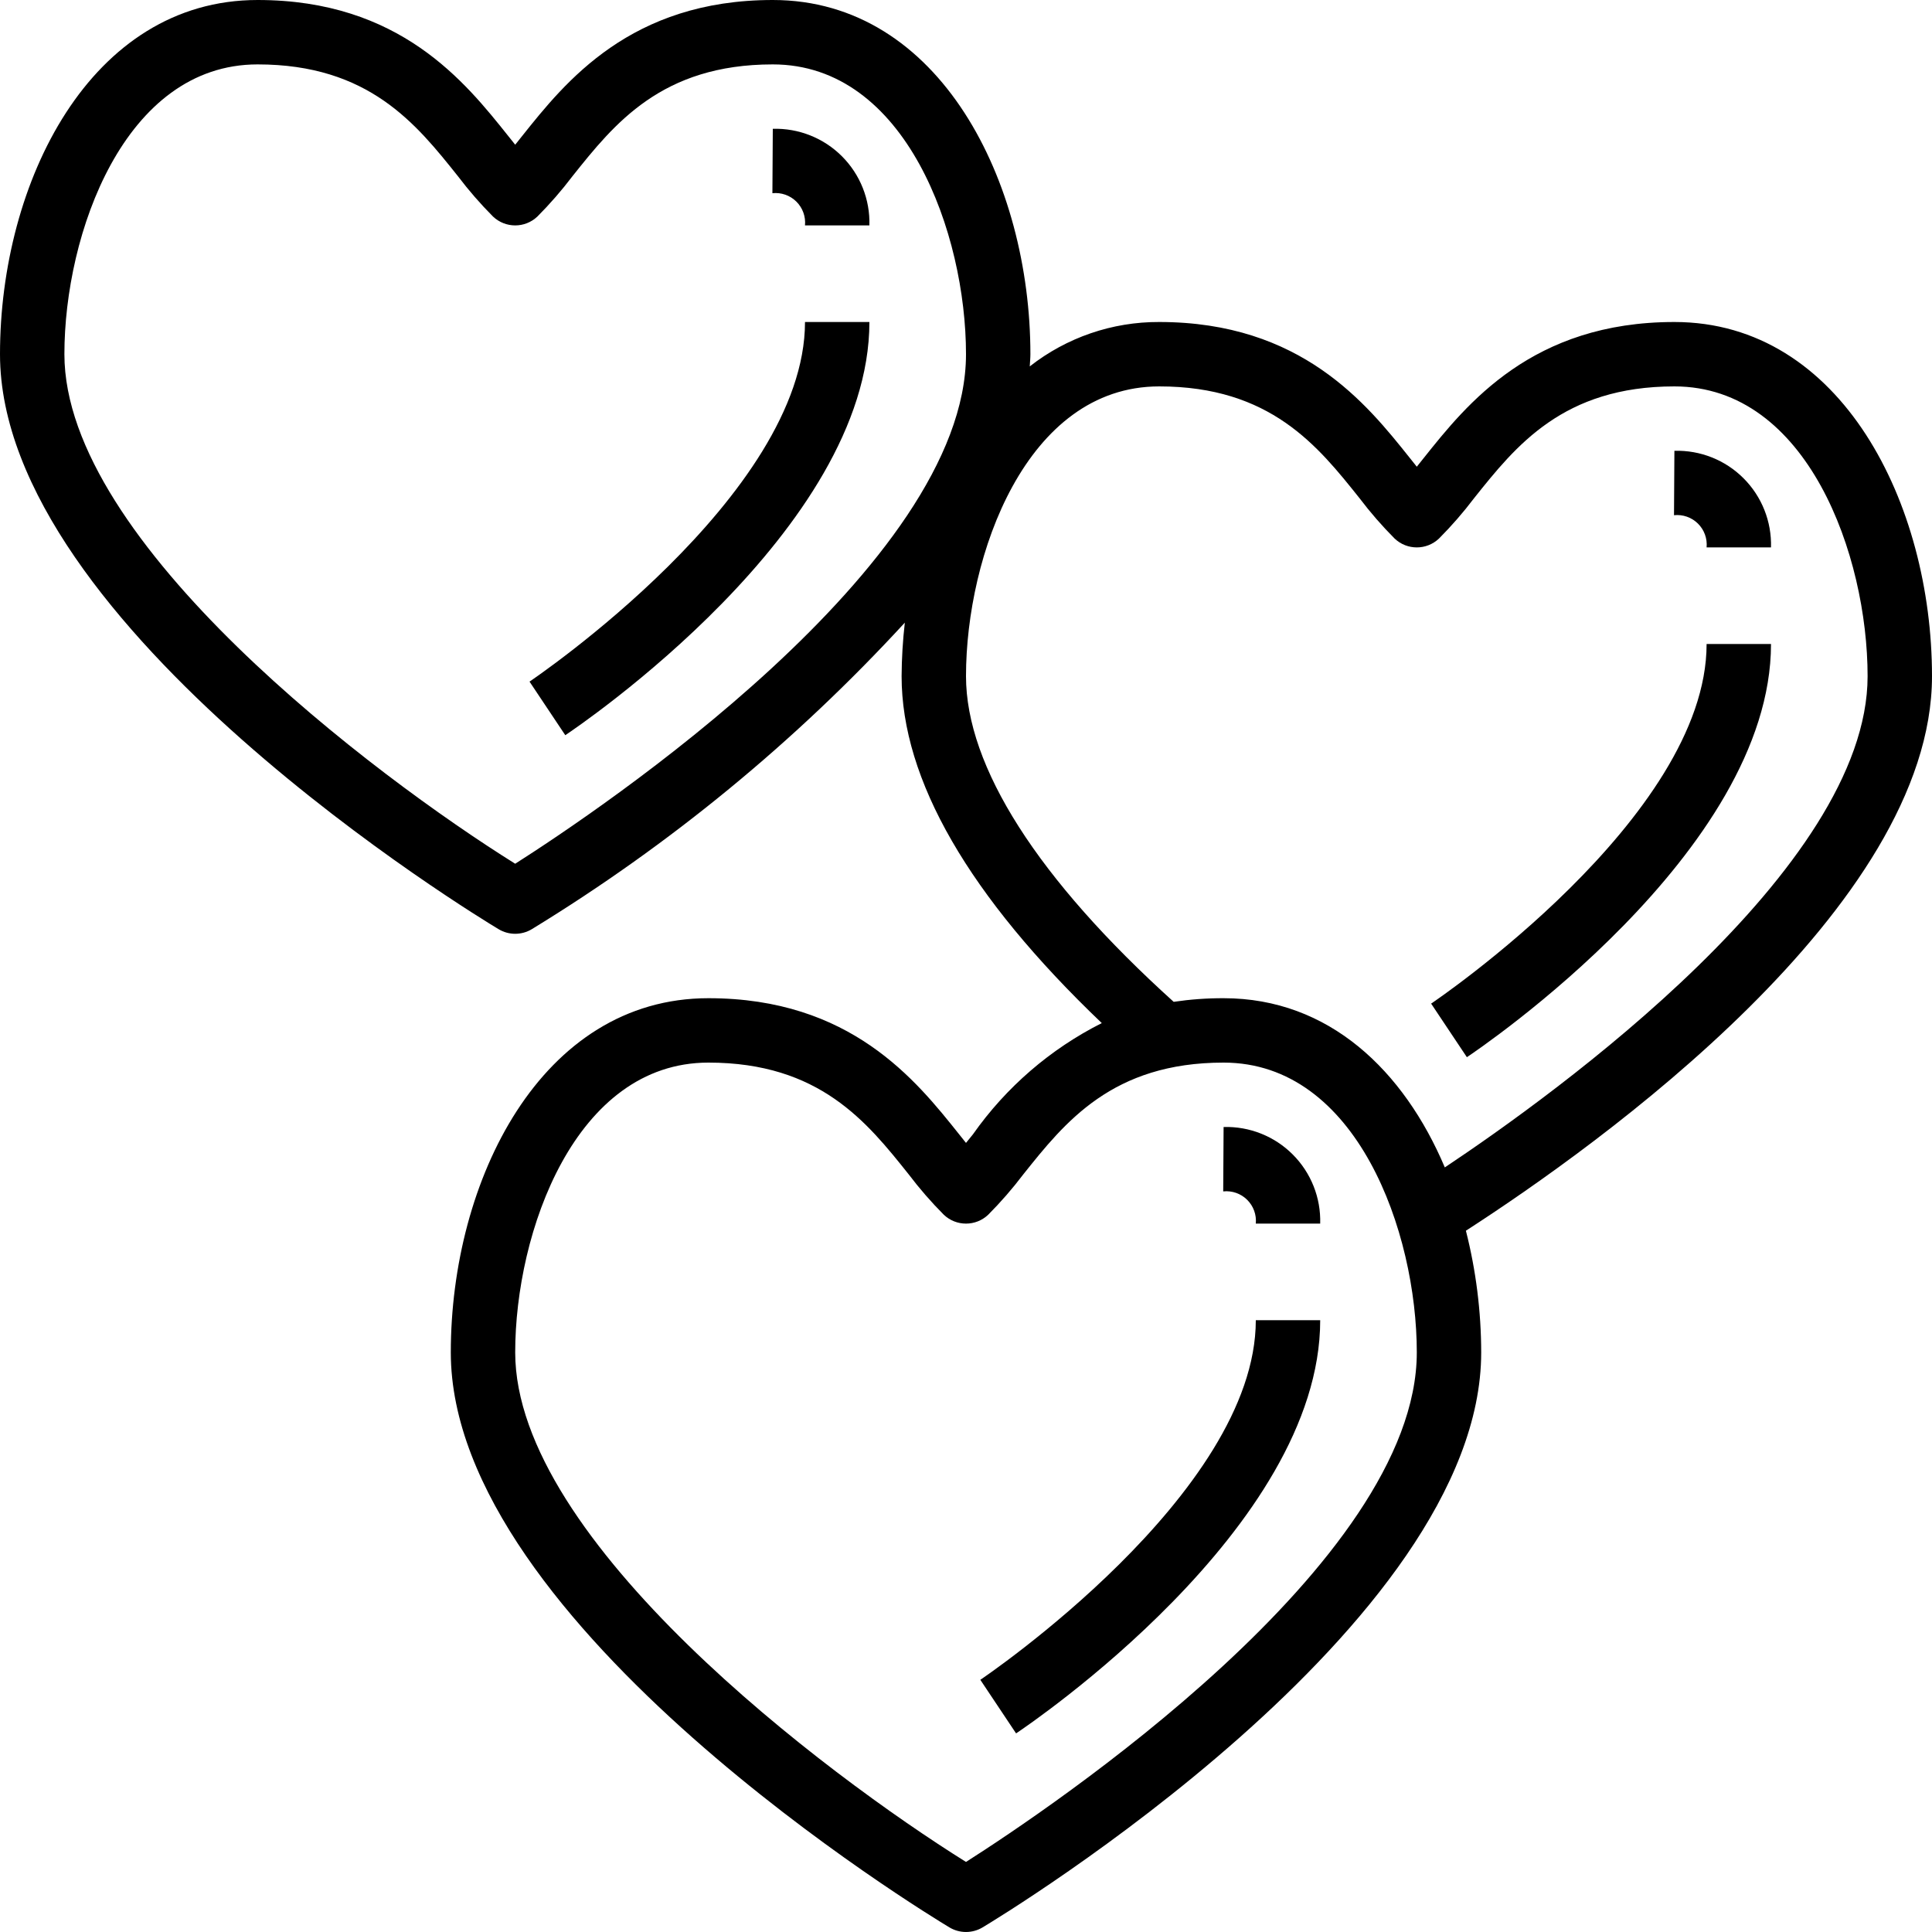
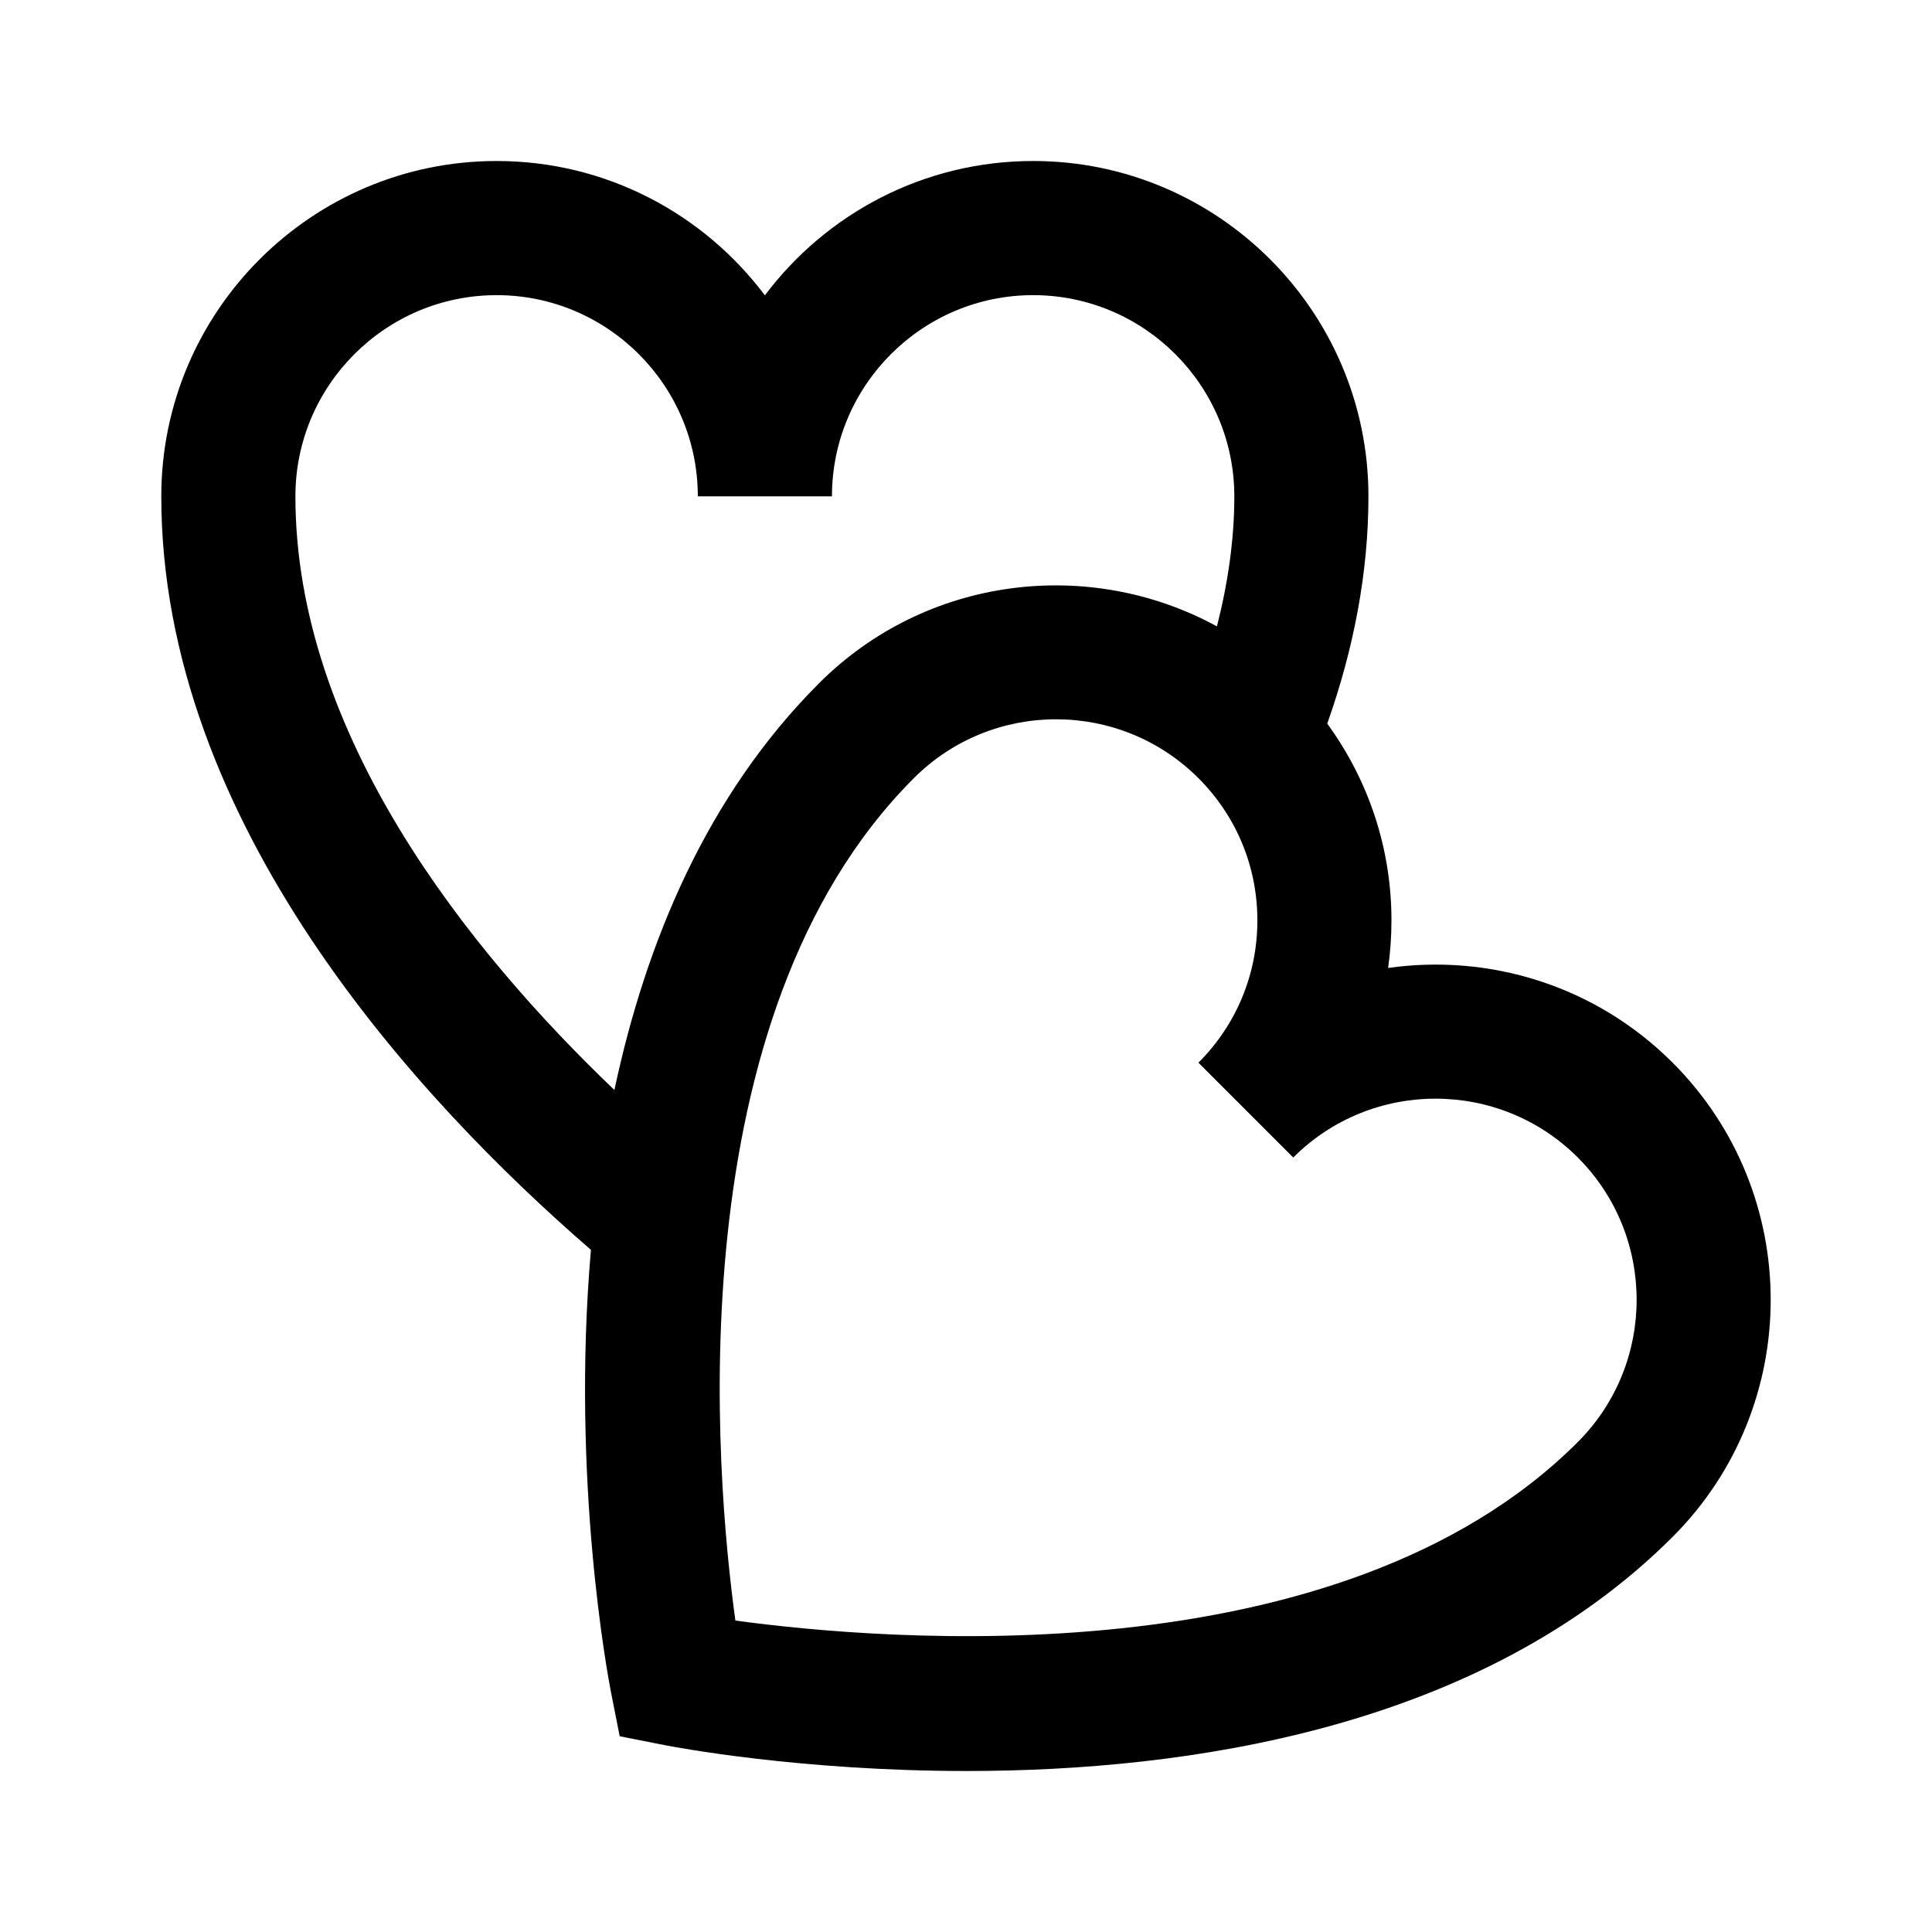
- <svg xmlns="http://www.w3.org/2000/svg" height="480pt" viewBox="0 0 480 480" width="480pt">
-   <path d="m131.559 169.344 8.883 13.312c3.078-2.055 75.559-50.969 75.559-102.656h-16c0 43.137-67.762 88.887-68.441 89.344zm0 0" />
-   <path d="m192 32-.098 16c2.195-.234 4.375.531 5.945 2.082 1.57 1.551 2.359 3.723 2.152 5.918h16c.188-6.422-2.281-12.637-6.824-17.176-4.539-4.543-10.754-7.012-17.176-6.824zm0 0" />
-   <path d="m355.559 249.344 8.883 13.312c3.078-2.055 75.559-50.969 75.559-102.656h-16c0 43.137-67.762 88.887-68.441 89.344zm0 0" />
-   <path d="m416 112-.098 16c2.195-.234 4.375.531 5.945 2.082 1.57 1.551 2.359 3.723 2.152 5.918h16c.188-6.422-2.281-12.637-6.824-17.176-4.539-4.543-10.754-7.012-17.176-6.824zm0 0" />
-   <path d="m243.559 417.344 8.883 13.312c3.078-2.055 75.559-50.969 75.559-102.656h-16c0 43.137-67.762 88.887-68.441 89.344zm0 0" />
-   <path d="m304 280-.098 16c2.195-.234 4.375.531 5.945 2.082 1.57 1.551 2.359 3.723 2.152 5.918h16c.188-6.422-2.281-12.637-6.824-17.176-4.539-4.543-10.754-7.012-17.176-6.824zm0 0" />
-   <path d="m416 80c-35.328 0-51.551 20.344-62.289 33.809l-1.711 2.145-1.711-2.145c-10.738-13.465-26.961-33.809-62.289-33.809-11.656-.051-22.988 3.836-32.16 11.031.047-1.008.16-2.023.16-3.031 0-42.664-22.398-88-64-88-35.328 0-51.551 20.344-62.289 33.809l-1.711 2.145-1.711-2.145c-10.738-13.465-26.961-33.809-62.289-33.809-41.602 0-64 45.336-64 88 0 67.754 118.824 139.824 123.879 142.855 2.535 1.523 5.707 1.523 8.242 0 34.285-20.949 65.48-46.582 92.68-76.16-.508 4.418-.773 8.859-.801 13.305 0 25.719 16.742 54.688 49.734 86.184-12.773 6.438-23.766 15.926-32 27.625l-1.734 2.145-1.711-2.145c-10.738-13.465-26.961-33.809-62.289-33.809-41.602 0-64 45.336-64 88 0 67.754 118.824 139.824 123.879 142.855 2.535 1.523 5.707 1.523 8.242 0 5.055-3.031 123.879-75.102 123.879-142.855-.016-10.195-1.293-20.352-3.801-30.23 32.879-21.227 115.801-80.465 115.801-137.77 0-42.664-22.398-88-64-88zm-288 134.594c-34.809-21.738-112-79.777-112-126.594 0-29.895 14.887-72 48-72 27.625 0 39.391 14.762 49.777 27.785 2.676 3.531 5.59 6.883 8.719 10.023 3.086 2.926 7.922 2.926 11.008 0 3.129-3.141 6.043-6.492 8.719-10.023 10.387-13.023 22.152-27.785 49.777-27.785 33.113 0 48 42.105 48 72 0 52.375-91.434 113.496-112 126.594zm112 248c-34.809-21.738-112-79.777-112-126.594 0-29.895 14.887-72 48-72 27.625 0 39.391 14.762 49.777 27.785 2.676 3.531 5.59 6.883 8.719 10.023 3.086 2.926 7.922 2.926 11.008 0 3.129-3.141 6.043-6.492 8.719-10.023 10.387-13.023 22.152-27.785 49.777-27.785 33.113 0 48 42.105 48 72 0 52.375-91.434 113.496-112 126.594zm118.961-172.555c-10.16-24.008-28.754-42.039-54.961-42.039-4.152-.012-8.301.293-12.406.902-33.723-30.461-51.594-58.422-51.594-80.902 0-29.895 14.887-72 48-72 27.625 0 39.391 14.762 49.777 27.785 2.676 3.531 5.59 6.883 8.719 10.023 3.086 2.926 7.922 2.926 11.008 0 3.129-3.141 6.043-6.492 8.719-10.023 10.387-13.023 22.152-27.785 49.777-27.785 33.113 0 48 42.105 48 72 0 47.863-77.68 103.816-105.039 122.039zm0 0" />
+ <svg xmlns="http://www.w3.org/2000/svg" id="Layer_1" enable-background="new 0 0 60 60" height="512" viewBox="0 0 60 60" width="512">
+   <path d="m18.352 38.815c-.622 7.16.532 13.273.622 13.734l.271 1.372 1.372.271c.364.071 4.251.808 9.4.808 6.866 0 15.97-1.313 21.928-7.271 4.061-4.06 4.061-10.667 0-14.727-2.404-2.404-5.697-3.388-8.836-2.941.069-.485.104-.978.104-1.478 0-2.228-.706-4.343-1.994-6.11.832-2.349 1.279-4.717 1.279-7.059.001-5.742-4.671-10.414-10.413-10.414-3.403 0-6.429 1.64-8.331 4.172-1.902-2.532-4.928-4.172-8.331-4.172-5.742 0-10.414 4.672-10.414 10.414 0 10.152 7.991 18.768 13.343 23.401zm30.648-2.868c2.436 2.437 2.436 6.4 0 8.837-7.416 7.415-21.636 6.16-26.162 5.544-.621-4.529-1.871-18.748 5.543-26.162 2.436-2.438 6.399-2.436 8.837 0 1.181 1.181 1.831 2.749 1.831 4.418s-.65 3.238-1.831 4.419l2.945 2.945c2.434-2.436 6.399-2.438 8.837-.001zm-33.577-26.781c3.446 0 6.248 2.803 6.248 6.248h4.166c0-3.445 2.803-6.248 6.248-6.248s6.248 2.803 6.248 6.248c0 1.332-.195 2.683-.54 4.039-3.952-2.158-9.016-1.575-12.358 1.767-3.491 3.491-5.383 8.063-6.354 12.631-4.546-4.347-9.907-11.04-9.907-18.437 0-3.446 2.803-6.248 6.249-6.248z" />
</svg>
